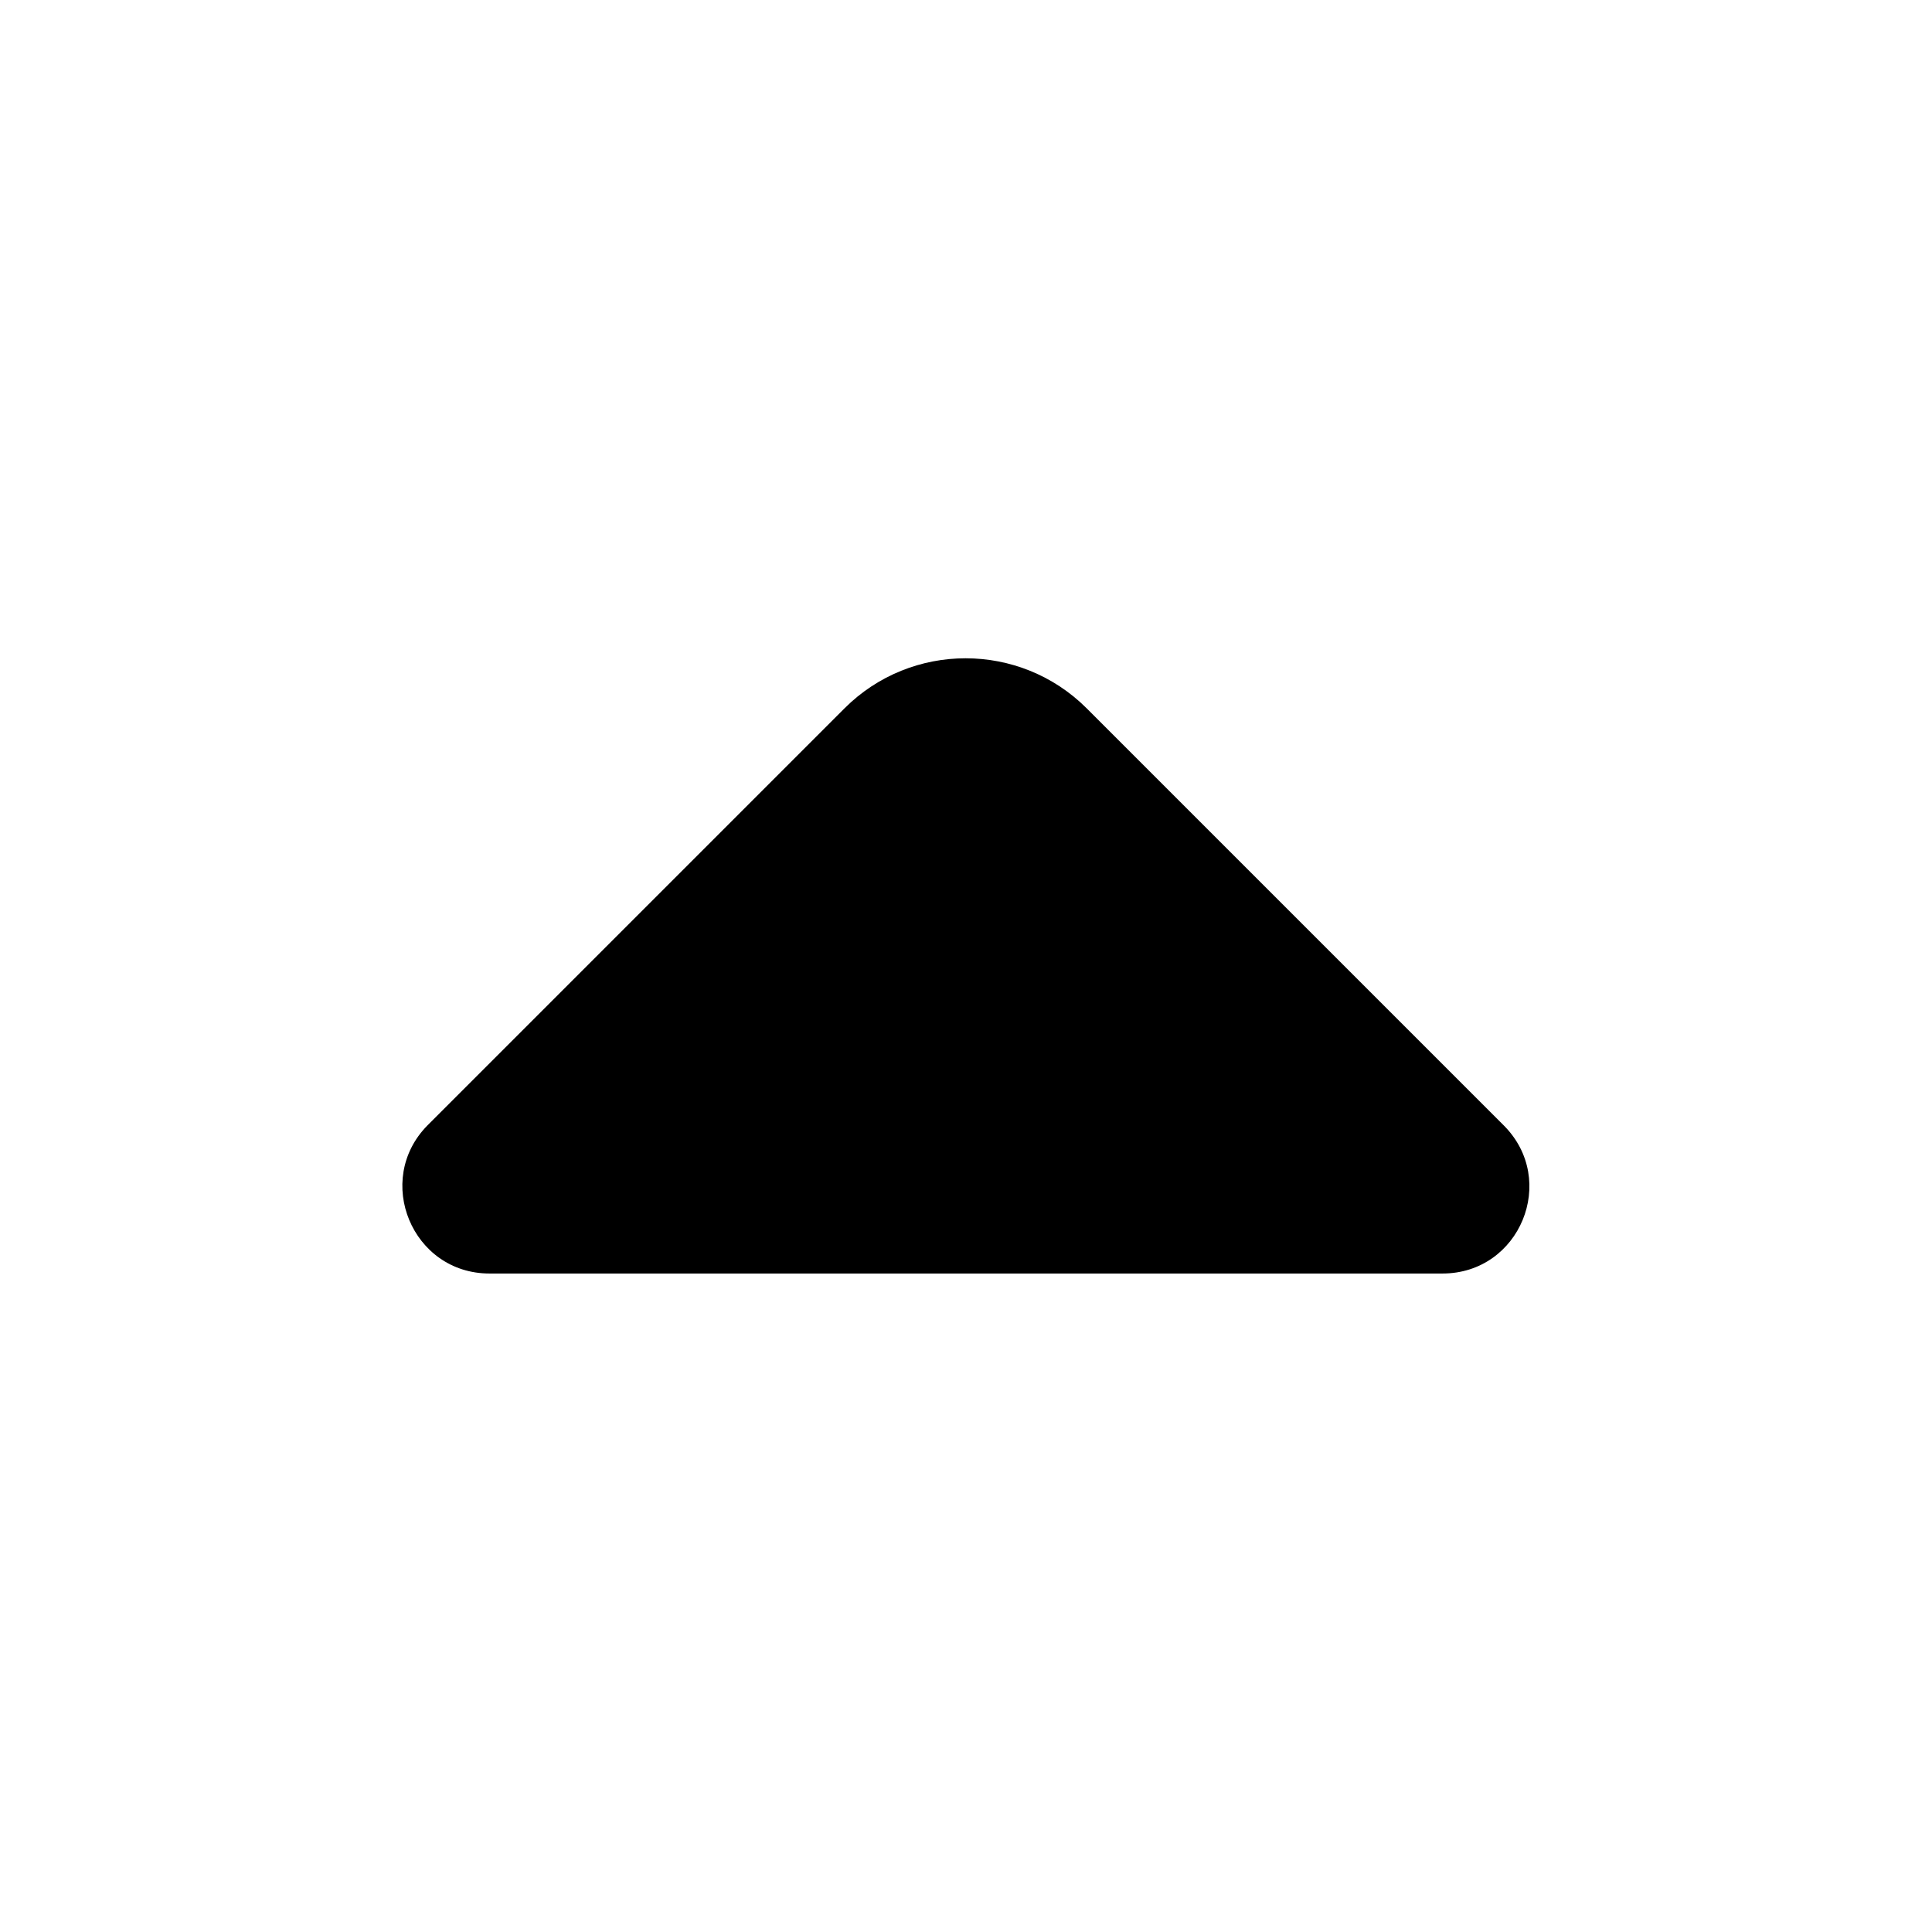
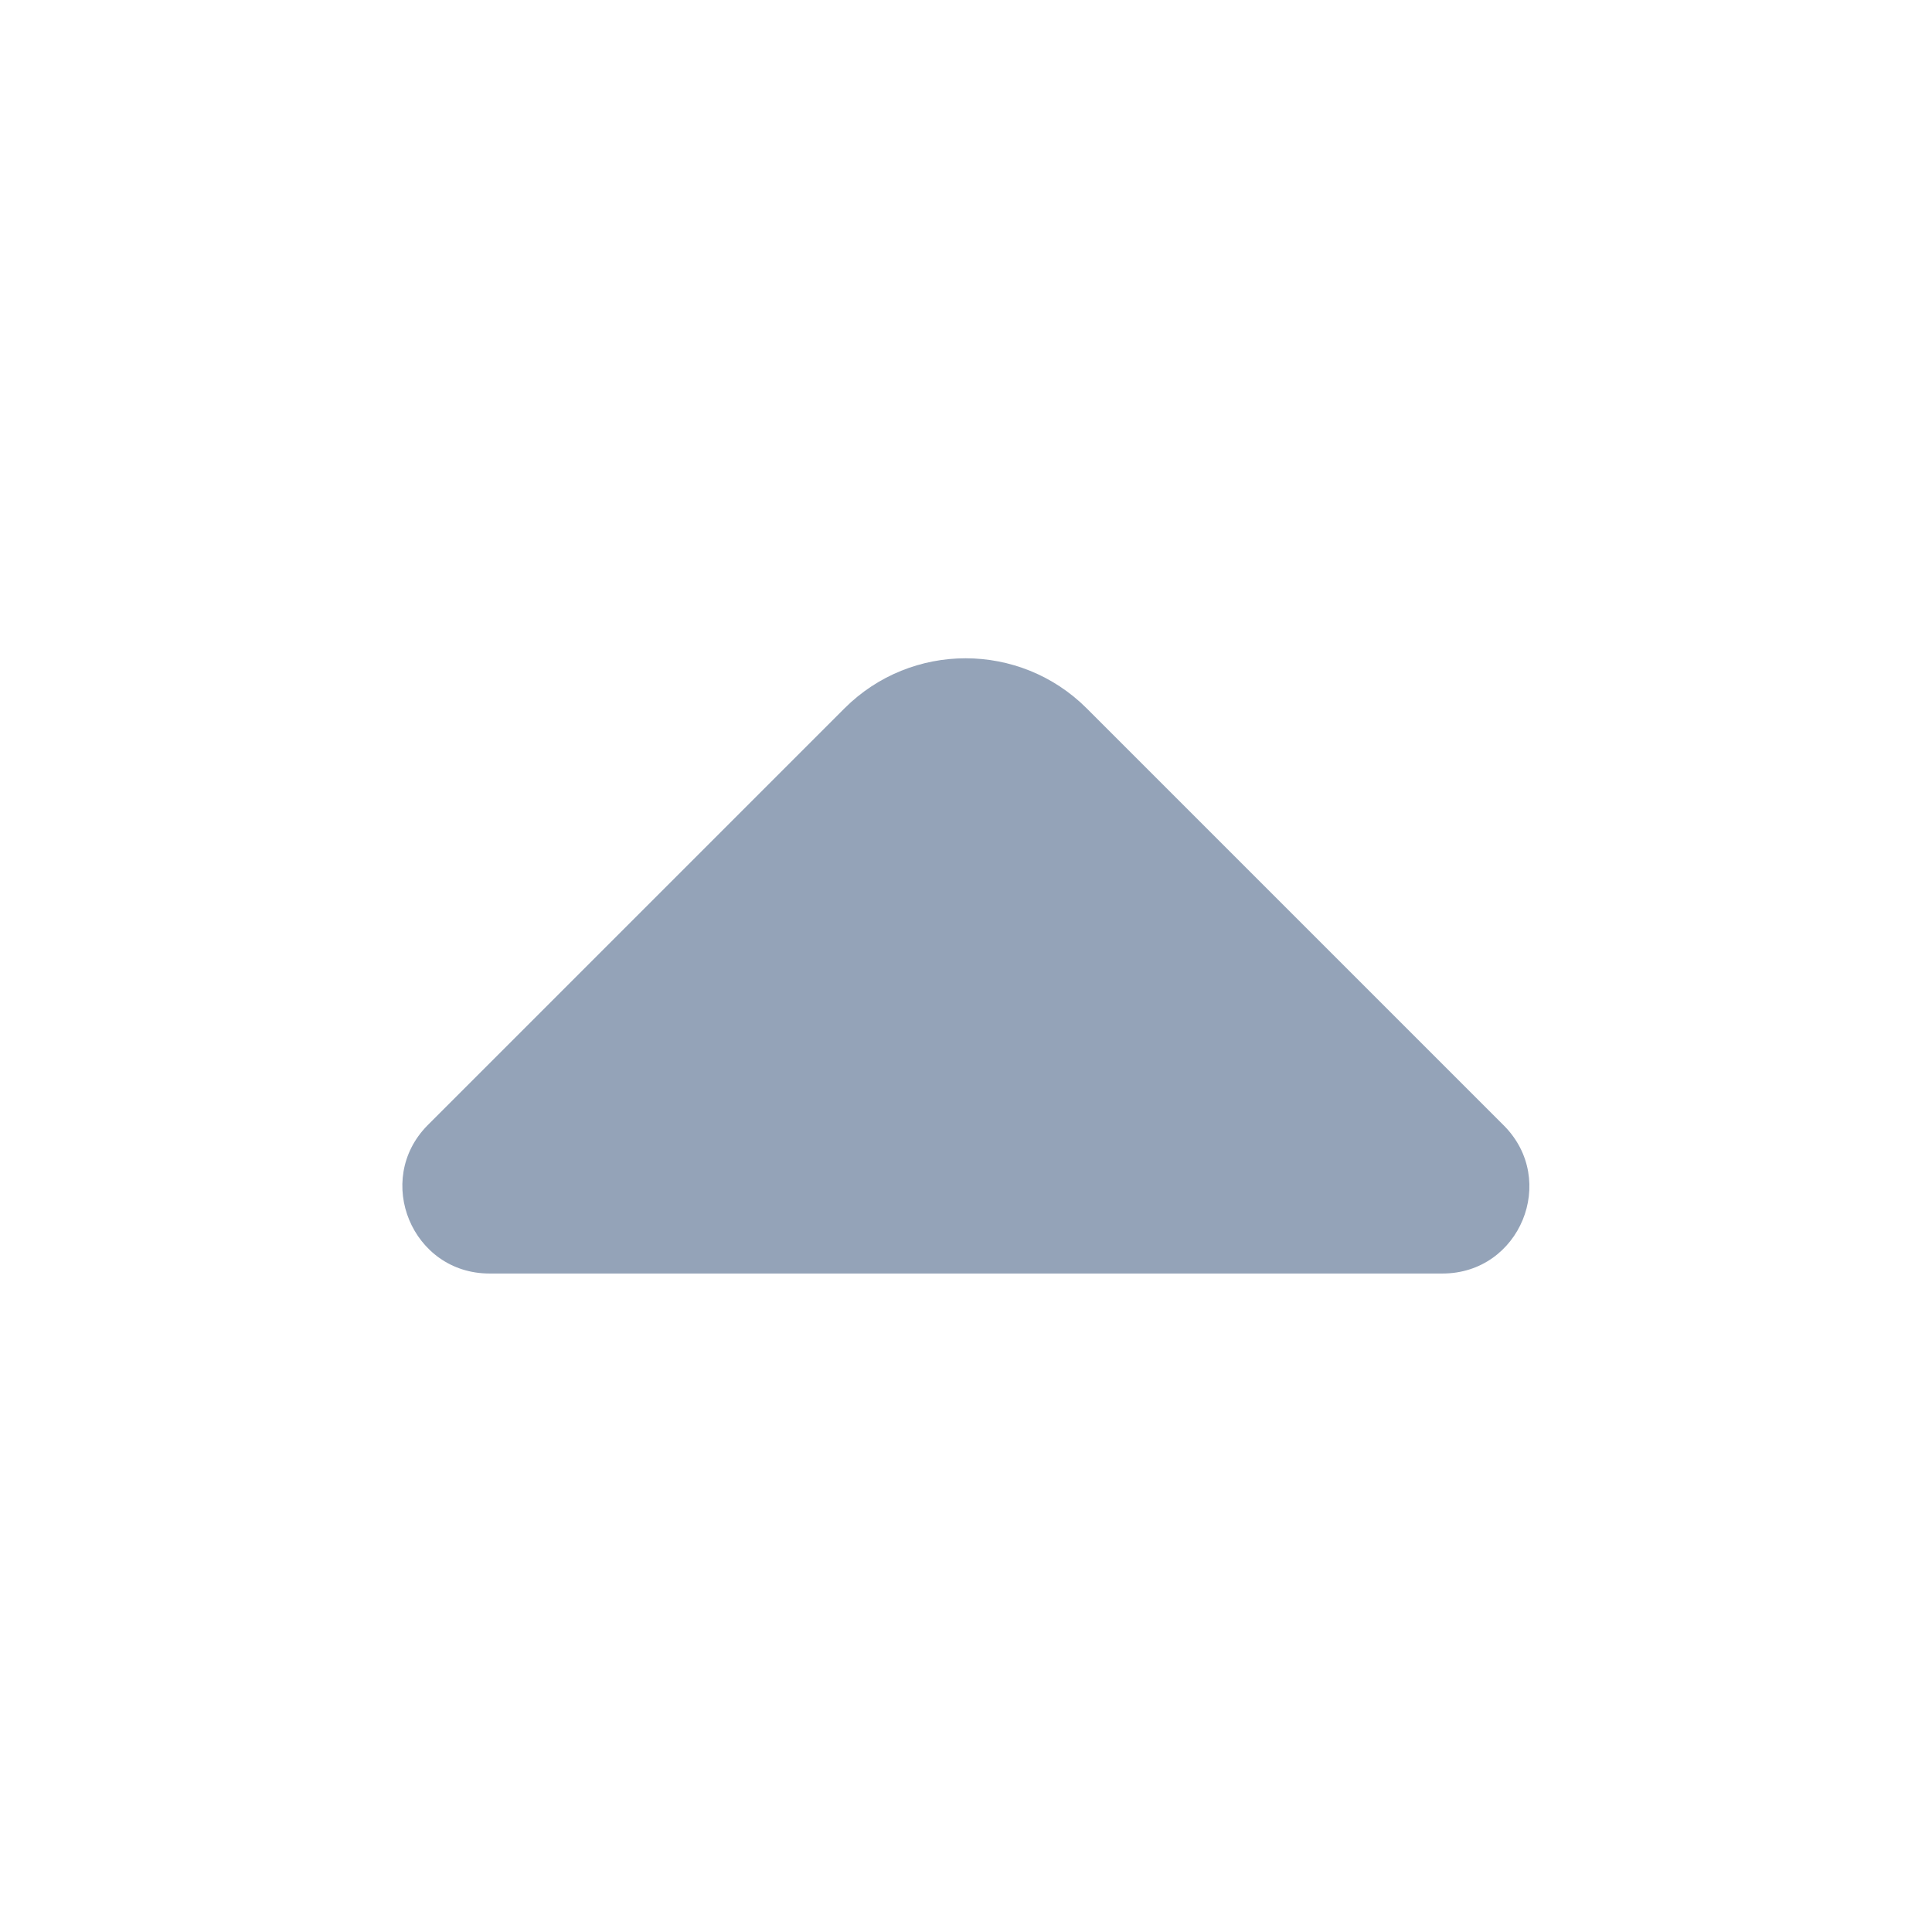
<svg xmlns="http://www.w3.org/2000/svg" width="24" height="24" viewBox="0 0 24 24" fill="none">
-   <path d="M6.08 15.82L12.31 15.82H17.92C18.88 15.82 19.36 14.66 18.68 13.98L13.5 8.8C12.67 7.97 11.32 7.97 10.49 8.8L8.52 10.77L5.31 13.98C4.64 14.66 5.12 15.82 6.08 15.82Z" fill="black" />
+   <path d="M6.08 15.82H12.31H17.92C18.88 15.82 19.36 14.66 18.68 13.98L13.5 8.8C12.67 7.97 11.32 7.97 10.49 8.8L8.52 10.77L5.31 13.98C4.64 14.66 5.12 15.82 6.08 15.82Z" fill="#94A3B8" />
</svg>
